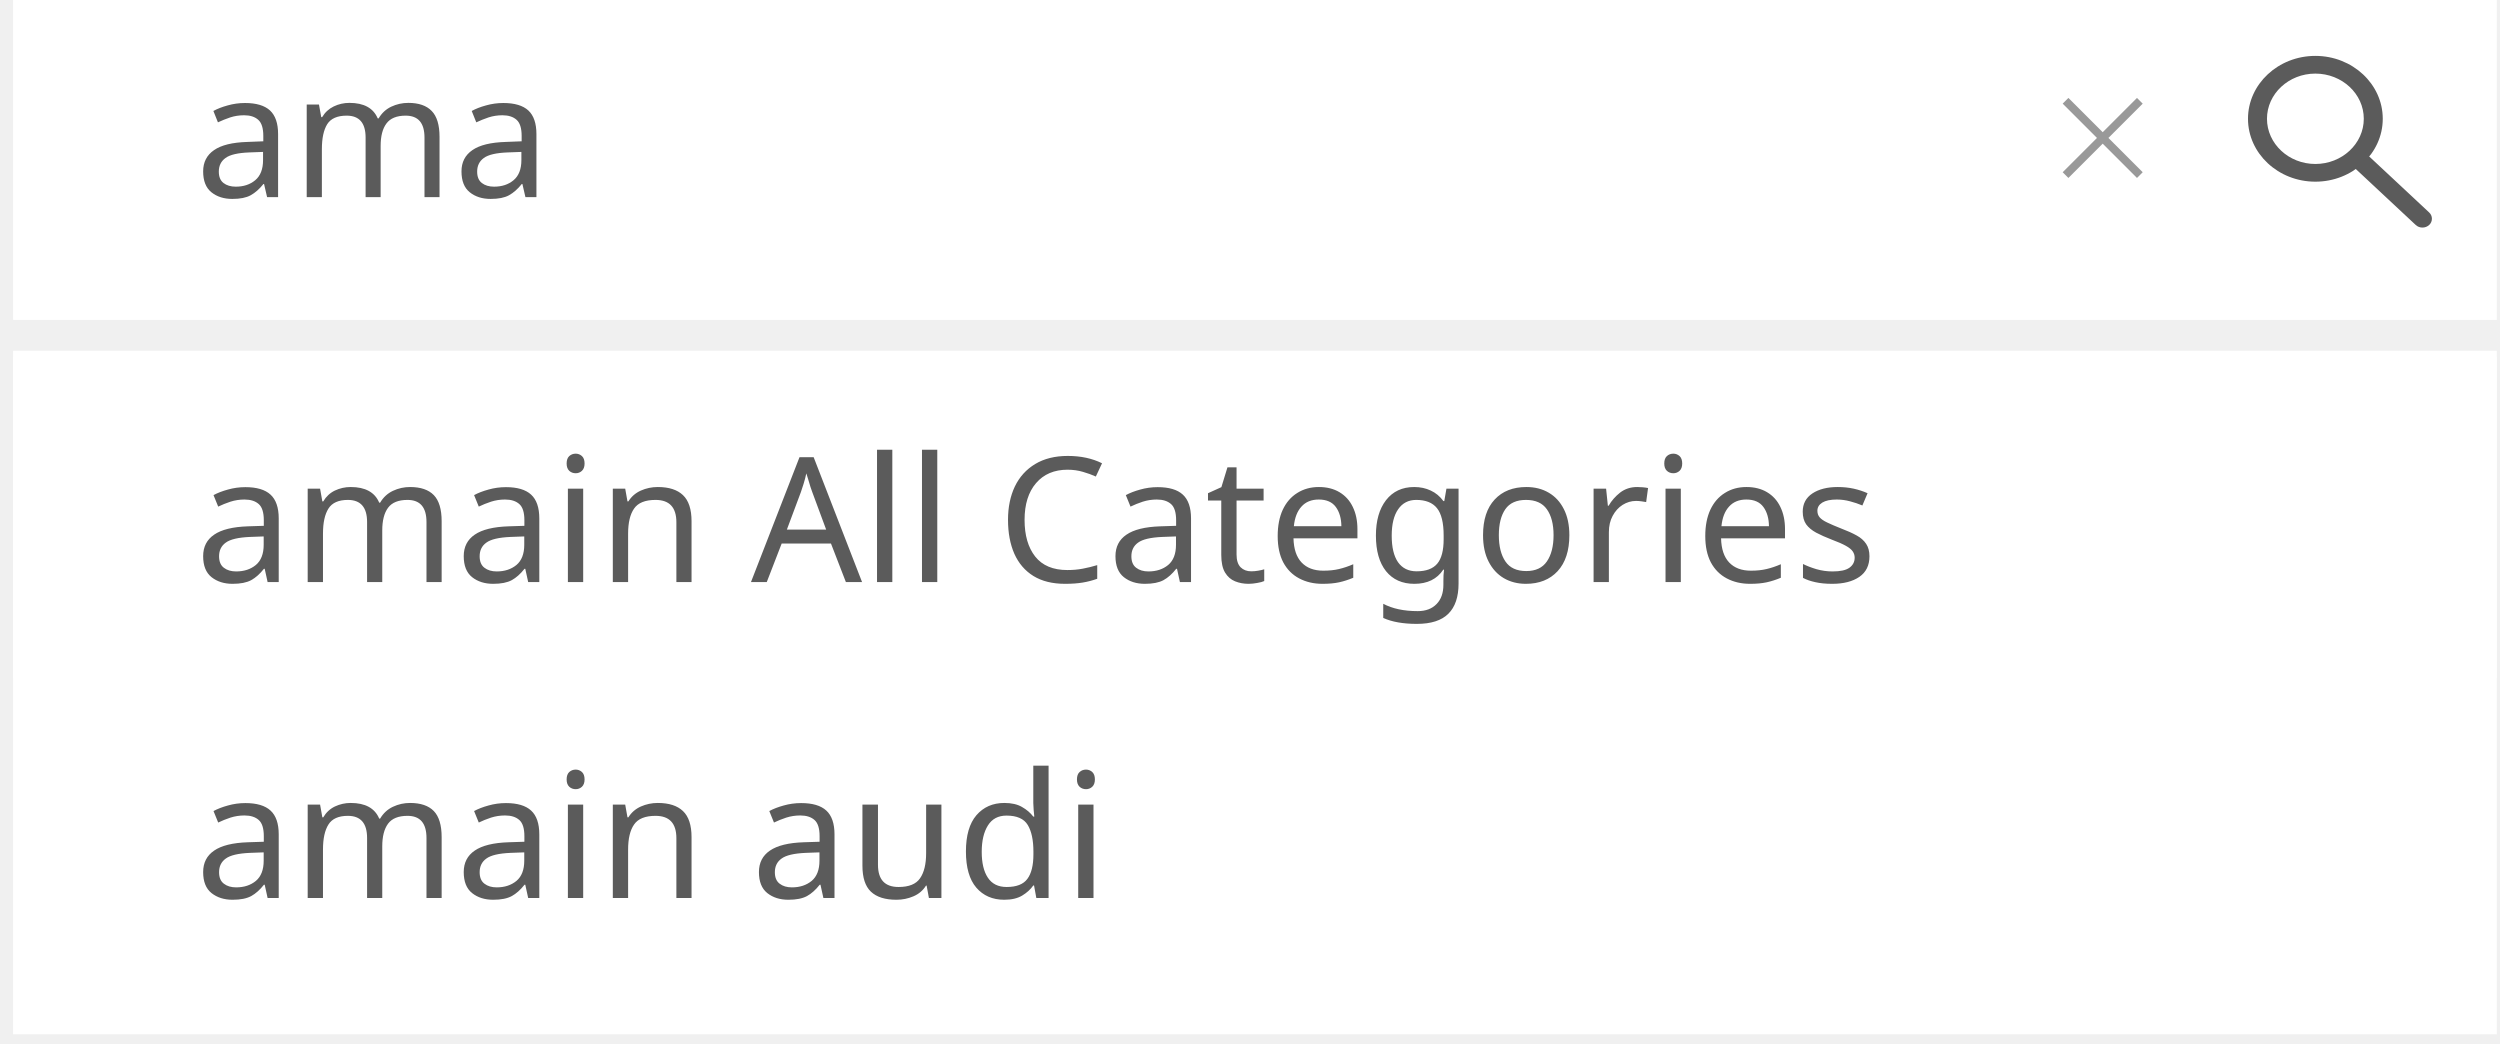
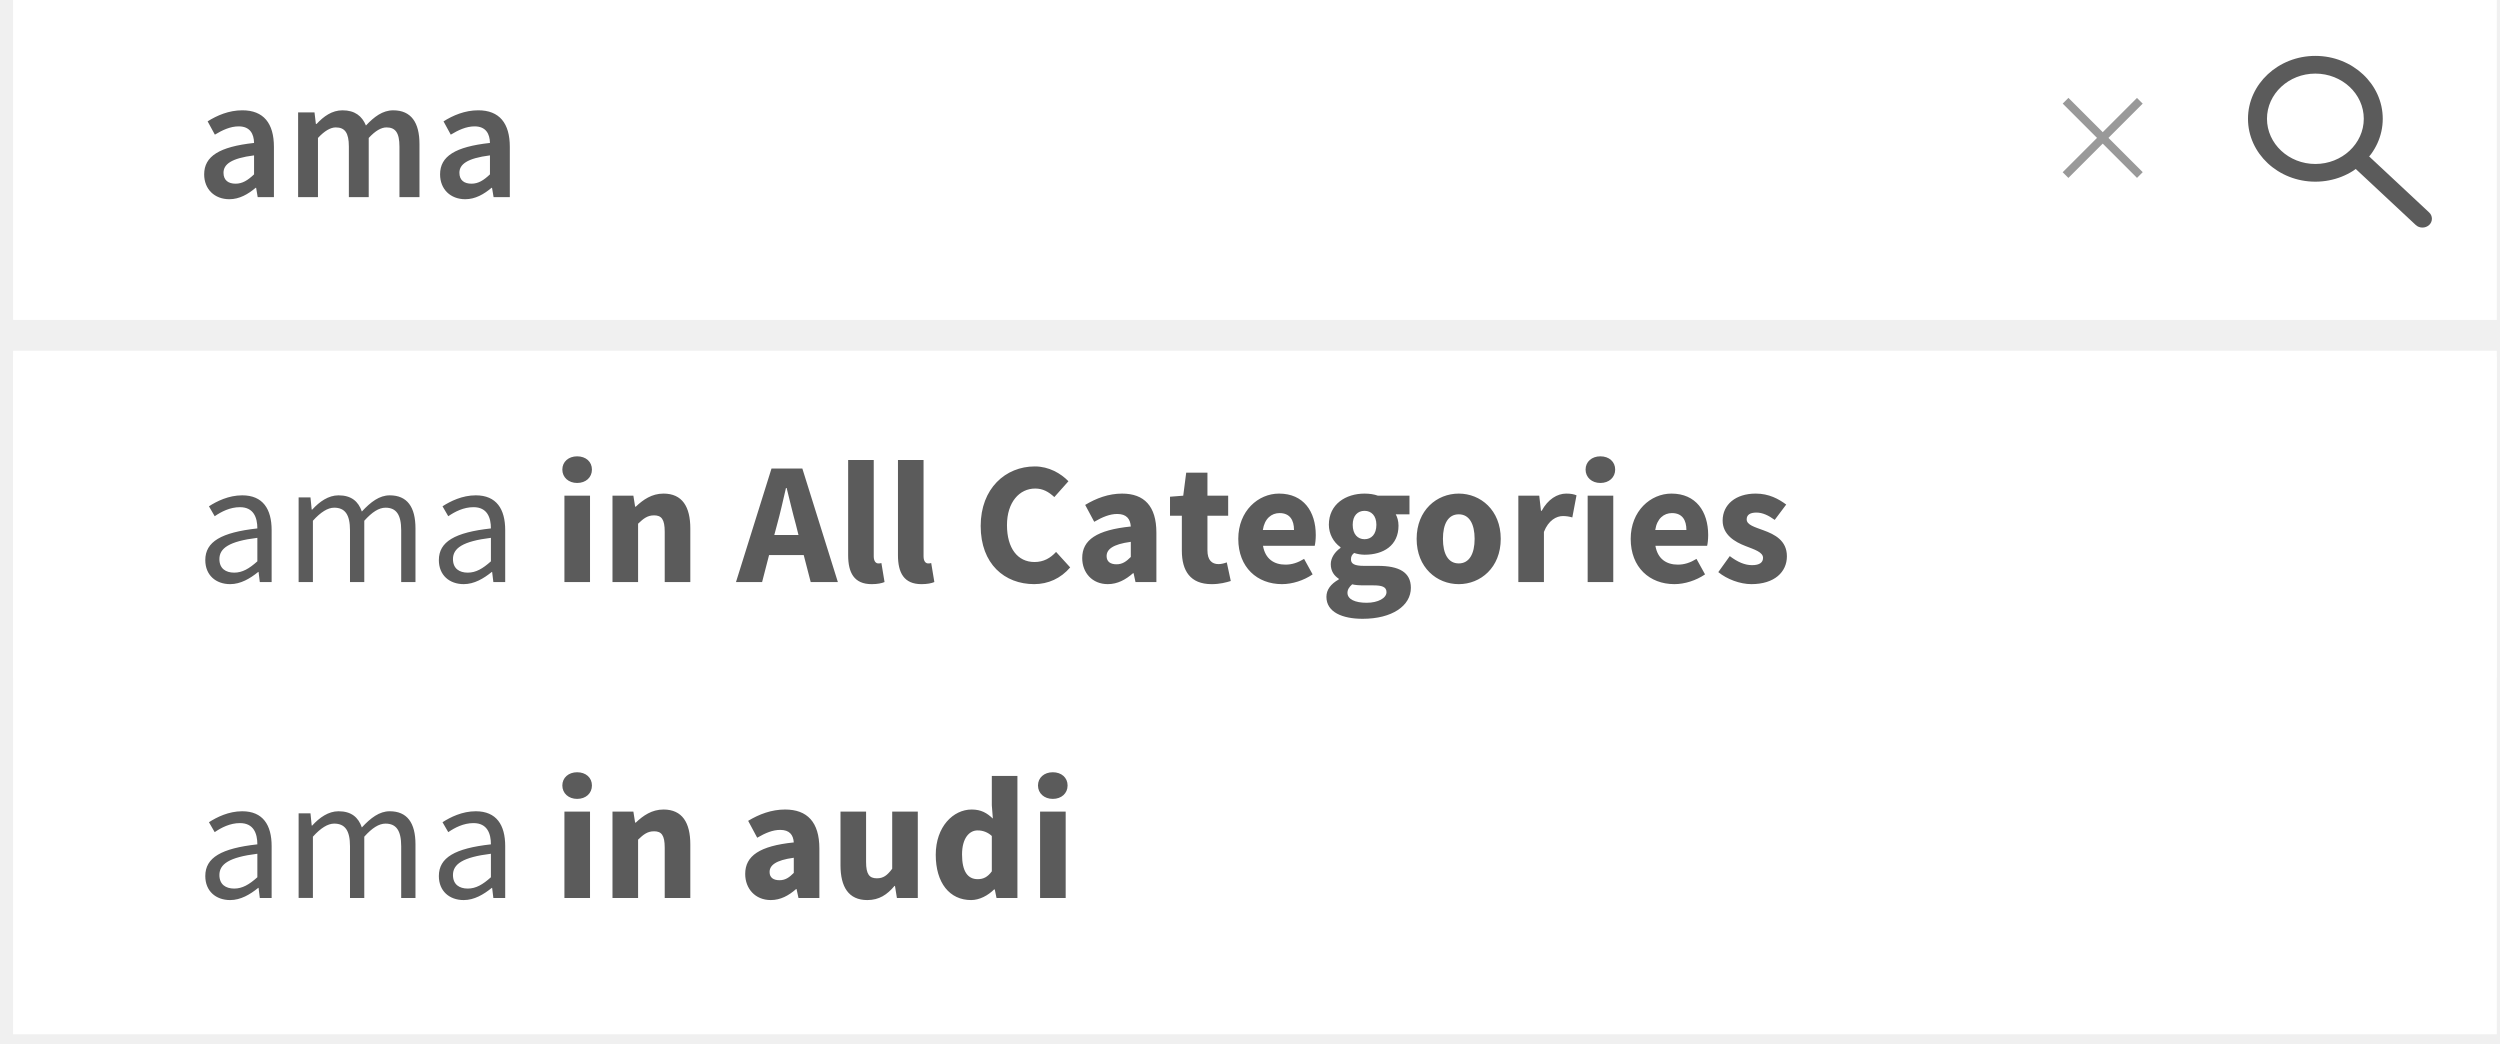
- <svg xmlns="http://www.w3.org/2000/svg" width="309.108" height="129.033" viewBox="0 0 309.108 129.033">
+ <svg xmlns="http://www.w3.org/2000/svg" width="309.109" height="129.033" viewBox="0 0 309.109 129.033">
  <path fill="#FFF" d="M1.619-.863h307.093v40.417H1.619zm0 44.23h307.093v84.517H1.619z" />
  <path fill="#FFF" d="M1.619 44.129h307.093v39.655H1.619z" />
-   <text transform="translate(24.134 71.967)">
-     <tspan x="0" y="0" fill="#5B5B5B" font-family="'SourceSansPro-Regular'" font-size="21.535">ama </tspan>
-     <tspan x="44.254" y="0" fill="#5B5B5B" font-family="'SourceSansPro-Bold'" font-size="21.535">in All Categories</tspan>
-   </text>
-   <text transform="translate(24.134 111.03)">
-     <tspan x="0" y="0" fill="#5B5B5B" font-family="'SourceSansPro-Regular'" font-size="21.535">ama </tspan>
-     <tspan x="44.254" y="0" fill="#5B5B5B" font-family="'SourceSansPro-Bold'" font-size="21.535">in audi</tspan>
-   </text>
-   <text transform="translate(24.134 24.377)" fill="#5B5B5B" font-family="'SourceSansPro-Semibold'" font-size="21.352">ama</text>
-   <path fill="#5B5B5B" d="M286.278 22.463c-4.593 0-8.329-3.49-8.329-7.779 0-4.285 3.736-7.773 8.329-7.773 4.594 0 8.334 3.488 8.334 7.773 0 4.289-3.74 7.779-8.334 7.779zm0-13.363c-3.297 0-5.982 2.506-5.982 5.584 0 3.082 2.686 5.59 5.982 5.59 3.302 0 5.989-2.508 5.989-5.59.001-3.079-2.687-5.584-5.989-5.584z" />
-   <path fill="#5B5B5B" d="M299.52 28.138a1.21 1.21 0 0 1-.83-.319l-7.76-7.246a1.046 1.046 0 0 1 0-1.549c.46-.428 1.2-.428 1.66 0l7.758 7.246a1.048 1.048 0 0 1 0 1.549 1.222 1.222 0 0 1-.828.319z" />
-   <path fill="none" stroke="#999" stroke-miterlimit="10" d="M264.577 12.461l-9.187 9.188m9.187 0l-9.187-9.188" />
+   <path d="M31.82 65.336c0-1.335-.452-2.627-2.153-2.627-1.227 0-2.304.56-3.122 1.119l-.71-1.227c.969-.625 2.433-1.357 4.112-1.357 2.562 0 3.639 1.701 3.639 4.306v6.416h-1.464l-.151-1.249h-.043c-1.012.818-2.175 1.508-3.466 1.508-1.766 0-3.079-1.099-3.079-2.972-.001-2.281 1.98-3.422 6.437-3.917zm-2.863 5.468c1.012 0 1.852-.495 2.863-1.399v-2.906c-3.509.431-4.693 1.292-4.693 2.627-.001 1.183.796 1.678 1.83 1.678zm7.968-9.301h1.464l.15 1.507h.065c.903-.99 2.002-1.765 3.251-1.765 1.593 0 2.454.753 2.885 2.002 1.098-1.185 2.175-2.002 3.444-2.002 2.153 0 3.187 1.421 3.187 4.091v6.631h-1.766v-6.395c0-1.959-.624-2.799-1.938-2.799-.818 0-1.657.538-2.626 1.615v7.578h-1.766v-6.395c0-1.959-.625-2.799-1.96-2.799-.774 0-1.657.538-2.626 1.615v7.578h-1.766V61.503zm23.774 3.833c0-1.335-.452-2.627-2.153-2.627-1.228 0-2.304.56-3.122 1.119l-.71-1.227c.969-.625 2.433-1.357 4.112-1.357 2.562 0 3.639 1.701 3.639 4.306v6.416H61l-.15-1.249h-.043c-1.012.818-2.175 1.508-3.467 1.508-1.765 0-3.078-1.099-3.078-2.972 0-2.281 1.98-3.422 6.437-3.917zm-2.864 5.468c1.013 0 1.853-.495 2.864-1.399v-2.906c-3.51.431-4.693 1.292-4.693 2.627 0 1.183.796 1.678 1.829 1.678zm11.694-12.746c0-.969.775-1.636 1.83-1.636 1.077 0 1.83.667 1.83 1.636 0 .969-.753 1.658-1.83 1.658-1.055 0-1.83-.689-1.83-1.658zm.258 3.23h3.165v10.679h-3.165V61.288zm5.943 0h2.583l.215 1.356h.086c.904-.861 1.981-1.615 3.424-1.615 2.325 0 3.315 1.637 3.315 4.307v6.631h-3.165v-6.223c0-1.55-.409-2.023-1.313-2.023-.796 0-1.292.366-1.98 1.033v7.213H75.73V61.288zm23.644 7.342H95.09l-.861 3.337H91l4.392-14.038h3.812l4.392 14.038h-3.358l-.864-3.337zm-.645-2.477l-.323-1.291c-.388-1.4-.775-3.058-1.142-4.522h-.086c-.345 1.486-.71 3.122-1.098 4.522l-.345 1.291h2.994zm6.138-9.279h3.165V68.78c0 .668.302.883.56.883.129 0 .216 0 .388-.043l.388 2.347c-.345.15-.883.259-1.594.259-2.174 0-2.906-1.422-2.906-3.574V56.874zm6.159 0h3.165V68.78c0 .668.302.883.56.883.129 0 .216 0 .388-.043l.388 2.347c-.345.15-.883.259-1.594.259-2.174 0-2.906-1.422-2.906-3.574V56.874zm16.925.797c1.744 0 3.208.861 4.155 1.83l-1.744 1.959c-.711-.646-1.399-1.055-2.368-1.055-1.959 0-3.488 1.701-3.488 4.521 0 2.885 1.335 4.564 3.402 4.564 1.141 0 1.98-.495 2.669-1.249l1.744 1.916c-1.162 1.356-2.713 2.067-4.456 2.067-3.639 0-6.61-2.477-6.61-7.191 0-4.649 3.079-7.362 6.696-7.362zm11.865 7.428c-.064-.947-.538-1.55-1.679-1.55-.904 0-1.809.365-2.843.969l-1.119-2.089c1.356-.818 2.885-1.399 4.564-1.399 2.734 0 4.241 1.551 4.241 4.823v6.114h-2.583l-.237-1.098h-.064c-.904.796-1.916 1.356-3.122 1.356-1.938 0-3.165-1.422-3.165-3.229.001-2.239 1.788-3.467 6.007-3.897zm-1.765 4.672c.732 0 1.206-.345 1.766-.904v-1.873c-2.261.302-2.992.947-2.992 1.766-.001.688.473 1.011 1.226 1.011zm8.077-6.007h-1.464v-2.347l1.636-.129.366-2.842h2.627v2.842h2.562v2.476h-2.562v4.284c0 1.206.538 1.701 1.378 1.701.345 0 .731-.107 1.012-.215l.495 2.304c-.56.172-1.335.388-2.368.388-2.648 0-3.682-1.658-3.682-4.134v-4.328zm12.016-2.735c3.035 0 4.543 2.218 4.543 5.124 0 .561-.066 1.077-.131 1.335h-6.395c.281 1.615 1.357 2.325 2.777 2.325.797 0 1.529-.236 2.305-.71l1.055 1.916c-1.098.754-2.52 1.206-3.789 1.206-3.057 0-5.404-2.067-5.404-5.599 0-3.465 2.477-5.597 5.039-5.597zm1.852 4.5c0-1.228-.518-2.089-1.787-2.089-.99 0-1.852.668-2.068 2.089h3.855zm5.535 6.115v-.086c-.559-.366-.99-.926-.99-1.809 0-.775.518-1.528 1.205-2.002v-.086a3.422 3.422 0 0 1-1.441-2.777c0-2.562 2.109-3.854 4.414-3.854.602 0 1.184.086 1.656.259h3.898v2.304h-1.701c.193.322.344.84.344 1.399 0 2.454-1.852 3.596-4.197 3.596a4.26 4.26 0 0 1-1.293-.216c-.279.237-.387.431-.387.797 0 .538.43.797 1.615.797h1.721c2.627 0 4.07.796 4.07 2.713 0 2.217-2.305 3.832-5.965 3.832-2.496 0-4.477-.818-4.477-2.713 0-.884.538-1.594 1.528-2.154zm3.445 2.885c1.422 0 2.455-.582 2.455-1.313 0-.668-.582-.84-1.637-.84h-1.098c-.732 0-1.164-.043-1.508-.129-.387.344-.582.667-.582 1.055.001.797.948 1.227 2.37 1.227zm1.205-9.645c0-1.12-.623-1.723-1.463-1.723s-1.465.581-1.465 1.723c0 1.184.625 1.786 1.465 1.786s1.463-.603 1.463-1.786zm10.188-3.855c2.691 0 5.188 2.046 5.188 5.598 0 3.553-2.496 5.599-5.188 5.599-2.713 0-5.211-2.046-5.211-5.599 0-3.552 2.498-5.598 5.211-5.598zm0 8.634c1.291 0 1.959-1.185 1.959-3.036s-.668-3.035-1.959-3.035c-1.314 0-1.959 1.184-1.959 3.035s.644 3.036 1.959 3.036zm7.365-8.375h2.584l.215 1.873h.086c.775-1.443 1.938-2.132 3.035-2.132.604 0 .969.086 1.271.215l-.518 2.735a3.976 3.976 0 0 0-1.162-.173c-.797 0-1.787.517-2.348 1.959v6.201h-3.164V61.288zm8.312-3.23c0-.969.775-1.636 1.83-1.636 1.076 0 1.83.667 1.83 1.636 0 .969-.754 1.658-1.83 1.658-1.054 0-1.83-.689-1.83-1.658zm.258 3.23h3.166v10.679h-3.166V61.288zm10.358-.259c3.035 0 4.543 2.218 4.543 5.124 0 .561-.064 1.077-.129 1.335h-6.395c.279 1.615 1.355 2.325 2.777 2.325.797 0 1.529-.236 2.303-.71l1.057 1.916c-1.1.754-2.52 1.206-3.791 1.206-3.057 0-5.402-2.067-5.402-5.599 0-3.465 2.474-5.597 5.037-5.597zm1.851 4.5c0-1.228-.516-2.089-1.787-2.089-.99 0-1.852.668-2.066 2.089h3.853zm5.363 3.23c.969.732 1.852 1.119 2.756 1.119.947 0 1.357-.344 1.357-.904 0-.71-1.076-1.033-2.176-1.464-1.291-.495-2.82-1.378-2.82-3.144 0-1.98 1.615-3.337 4.092-3.337 1.637 0 2.842.667 3.768 1.356l-1.422 1.895c-.775-.56-1.506-.904-2.26-.904-.818 0-1.205.302-1.205.84 0 .689.99.947 2.088 1.356 1.355.495 2.885 1.249 2.885 3.208 0 1.938-1.529 3.445-4.393 3.445-1.398 0-3.014-.604-4.09-1.486l1.42-1.98zM31.82 104.398c0-1.335-.452-2.627-2.153-2.627-1.227 0-2.304.56-3.122 1.119l-.71-1.227c.969-.625 2.433-1.356 4.112-1.356 2.562 0 3.639 1.7 3.639 4.306v6.416h-1.464l-.151-1.249h-.043c-1.012.818-2.175 1.508-3.466 1.508-1.766 0-3.079-1.099-3.079-2.972-.001-2.282 1.98-3.422 6.437-3.918zm-2.863 5.468c1.012 0 1.852-.495 2.863-1.399v-2.906c-3.509.431-4.693 1.292-4.693 2.627-.001 1.183.796 1.678 1.83 1.678zm7.968-9.301h1.464l.15 1.507h.065c.903-.99 2.002-1.765 3.251-1.765 1.593 0 2.454.753 2.885 2.002 1.098-1.185 2.175-2.002 3.444-2.002 2.153 0 3.187 1.421 3.187 4.091v6.631h-1.766v-6.395c0-1.959-.624-2.799-1.938-2.799-.818 0-1.657.538-2.626 1.615v7.578h-1.766v-6.395c0-1.959-.625-2.799-1.96-2.799-.774 0-1.657.538-2.626 1.615v7.578h-1.766v-10.462zm23.774 3.833c0-1.335-.452-2.627-2.153-2.627-1.228 0-2.304.56-3.122 1.119l-.71-1.227c.969-.625 2.433-1.356 4.112-1.356 2.562 0 3.639 1.7 3.639 4.306v6.416H61l-.15-1.249h-.043c-1.012.818-2.175 1.508-3.467 1.508-1.765 0-3.078-1.099-3.078-2.972 0-2.282 1.98-3.422 6.437-3.918zm-2.864 5.468c1.013 0 1.853-.495 2.864-1.399v-2.906c-3.51.431-4.693 1.292-4.693 2.627 0 1.183.796 1.678 1.829 1.678zM69.529 97.12c0-.969.775-1.636 1.83-1.636 1.077 0 1.83.667 1.83 1.636 0 .97-.753 1.658-1.83 1.658-1.055 0-1.83-.688-1.83-1.658zm.258 3.231h3.165v10.679h-3.165v-10.679zm5.943 0h2.583l.215 1.356h.086c.904-.861 1.981-1.615 3.424-1.615 2.325 0 3.315 1.637 3.315 4.307v6.631h-3.165v-6.223c0-1.55-.409-2.023-1.313-2.023-.796 0-1.292.366-1.98 1.033v7.213H75.73v-10.679zm22.416 3.81c-.064-.947-.538-1.55-1.679-1.55-.904 0-1.809.365-2.843.969l-1.119-2.089c1.356-.818 2.885-1.399 4.564-1.399 2.734 0 4.241 1.551 4.241 4.823v6.114h-2.583l-.237-1.098h-.064c-.904.796-1.916 1.356-3.122 1.356-1.938 0-3.165-1.422-3.165-3.229.001-2.239 1.788-3.466 6.007-3.897zm-1.765 4.672c.732 0 1.206-.345 1.766-.904v-1.873c-2.261.302-2.992.947-2.992 1.766-.001.689.473 1.011 1.226 1.011zm7.539-8.482h3.165v6.222c0 1.529.409 2.024 1.335 2.024.796 0 1.27-.345 1.895-1.185v-7.062h3.165v10.679h-2.584l-.237-1.485h-.064c-.904 1.076-1.895 1.744-3.358 1.744-2.325 0-3.315-1.637-3.315-4.307v-6.63zm16.214-.259c1.185 0 1.896.431 2.627 1.12l-.129-1.637v-3.639h3.165v15.093h-2.584l-.215-1.055h-.086c-.754.753-1.809 1.313-2.843 1.313-2.647 0-4.37-2.11-4.37-5.599 0-3.486 2.175-5.596 4.435-5.596zm.754 8.612c.689 0 1.228-.259 1.744-.969v-4.371a2.529 2.529 0 0 0-1.766-.688c-1.012 0-1.916.947-1.916 2.971 0 2.11.71 3.057 1.938 3.057zm7.452-11.584c0-.969.775-1.636 1.83-1.636 1.077 0 1.83.667 1.83 1.636 0 .97-.753 1.658-1.83 1.658-1.055 0-1.83-.688-1.83-1.658zm.259 3.231h3.165v10.679h-3.165v-10.679zM31.413 17.674c-.021-1.11-.491-2.049-1.9-2.049-1.046 0-2.028.47-2.946 1.024l-.896-1.644c1.153-.726 2.625-1.367 4.291-1.367 2.626 0 3.907 1.601 3.907 4.526v6.212h-2.007l-.192-1.152h-.064c-.939.789-2.007 1.408-3.245 1.408-1.836 0-3.117-1.238-3.117-3.073 0-2.242 1.879-3.415 6.169-3.885zm-2.284 5.038c.854 0 1.516-.427 2.284-1.152v-2.349c-2.839.363-3.778 1.11-3.778 2.156 0 .94.619 1.345 1.494 1.345zm7.73-8.816h2.027l.171 1.431h.086c.875-.939 1.899-1.687 3.202-1.687 1.536 0 2.412.705 2.902 1.878 1.004-1.067 2.05-1.878 3.373-1.878 2.221 0 3.245 1.516 3.245 4.163v6.575H49.39v-6.255c0-1.729-.512-2.369-1.601-2.369-.662 0-1.388.427-2.199 1.302v7.322h-2.455v-6.255c0-1.729-.512-2.369-1.622-2.369-.641 0-1.388.427-2.198 1.302v7.322H36.86V13.896zm23.721 3.778c-.021-1.11-.491-2.049-1.899-2.049-1.047 0-2.028.47-2.946 1.024l-.896-1.644c1.152-.726 2.626-1.367 4.291-1.367 2.625 0 3.906 1.601 3.906 4.526v6.212h-2.007l-.192-1.152h-.063c-.939.789-2.007 1.408-3.245 1.408-1.836 0-3.116-1.238-3.116-3.073-.002-2.242 1.876-3.415 6.167-3.885zm-2.284 5.038c.854 0 1.516-.427 2.284-1.152v-2.349c-2.839.363-3.778 1.11-3.778 2.156 0 .94.619 1.345 1.494 1.345zm227.982-.249c-4.593 0-8.329-3.49-8.329-7.779 0-4.285 3.736-7.773 8.329-7.773 4.595 0 8.334 3.488 8.334 7.773 0 4.289-3.739 7.779-8.334 7.779zm0-13.363c-3.297 0-5.981 2.506-5.981 5.584 0 3.082 2.686 5.59 5.981 5.59 3.302 0 5.989-2.508 5.989-5.59.001-3.079-2.687-5.584-5.989-5.584z" fill="#5B5B5B" />
+   <path fill="#5B5B5B" d="M299.52 28.138a1.21 1.21 0 0 1-.83-.319l-7.76-7.246a1.046 1.046 0 0 1 0-1.549c.46-.428 1.2-.428 1.659 0l7.759 7.246a1.048 1.048 0 0 1 0 1.549 1.222 1.222 0 0 1-.828.319z" />
+   <path fill="#999" d="M264.223 12.106l.707.707L255.743 22l-.708-.707z" />
+   <path fill="#999" d="M255.747 12.101l9.187 9.187-.707.707-9.187-9.187z" />
</svg>
